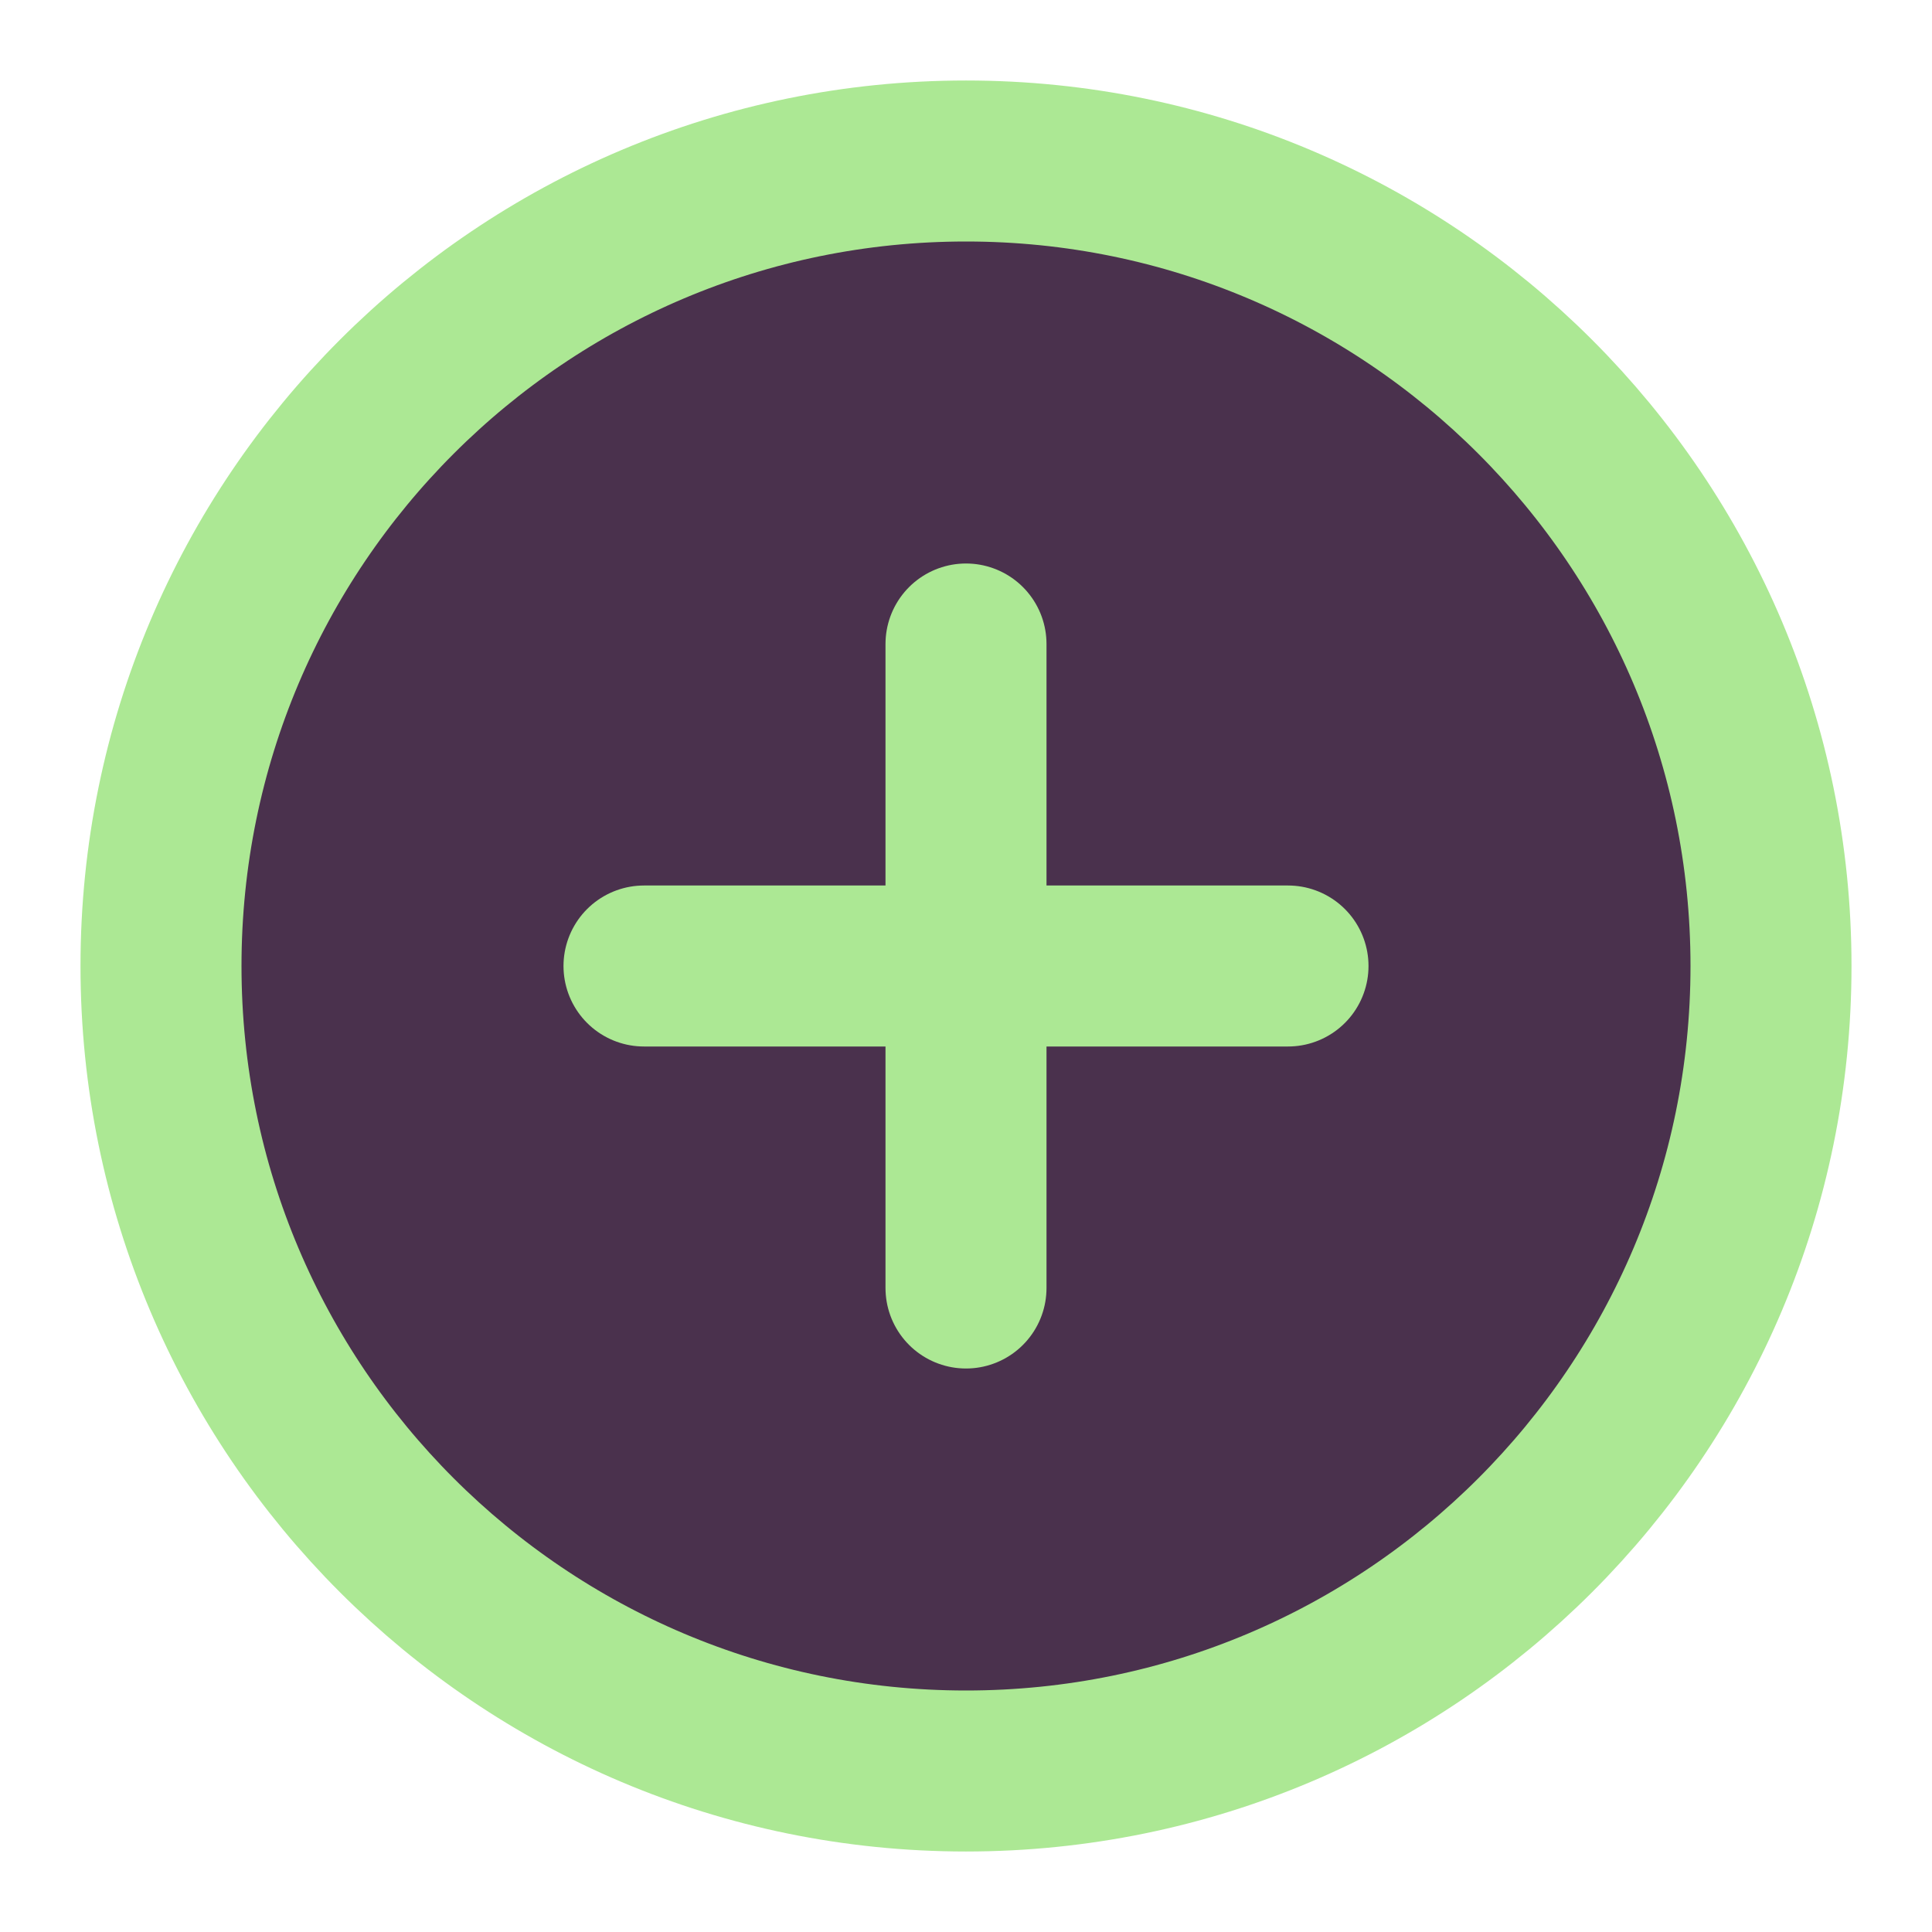
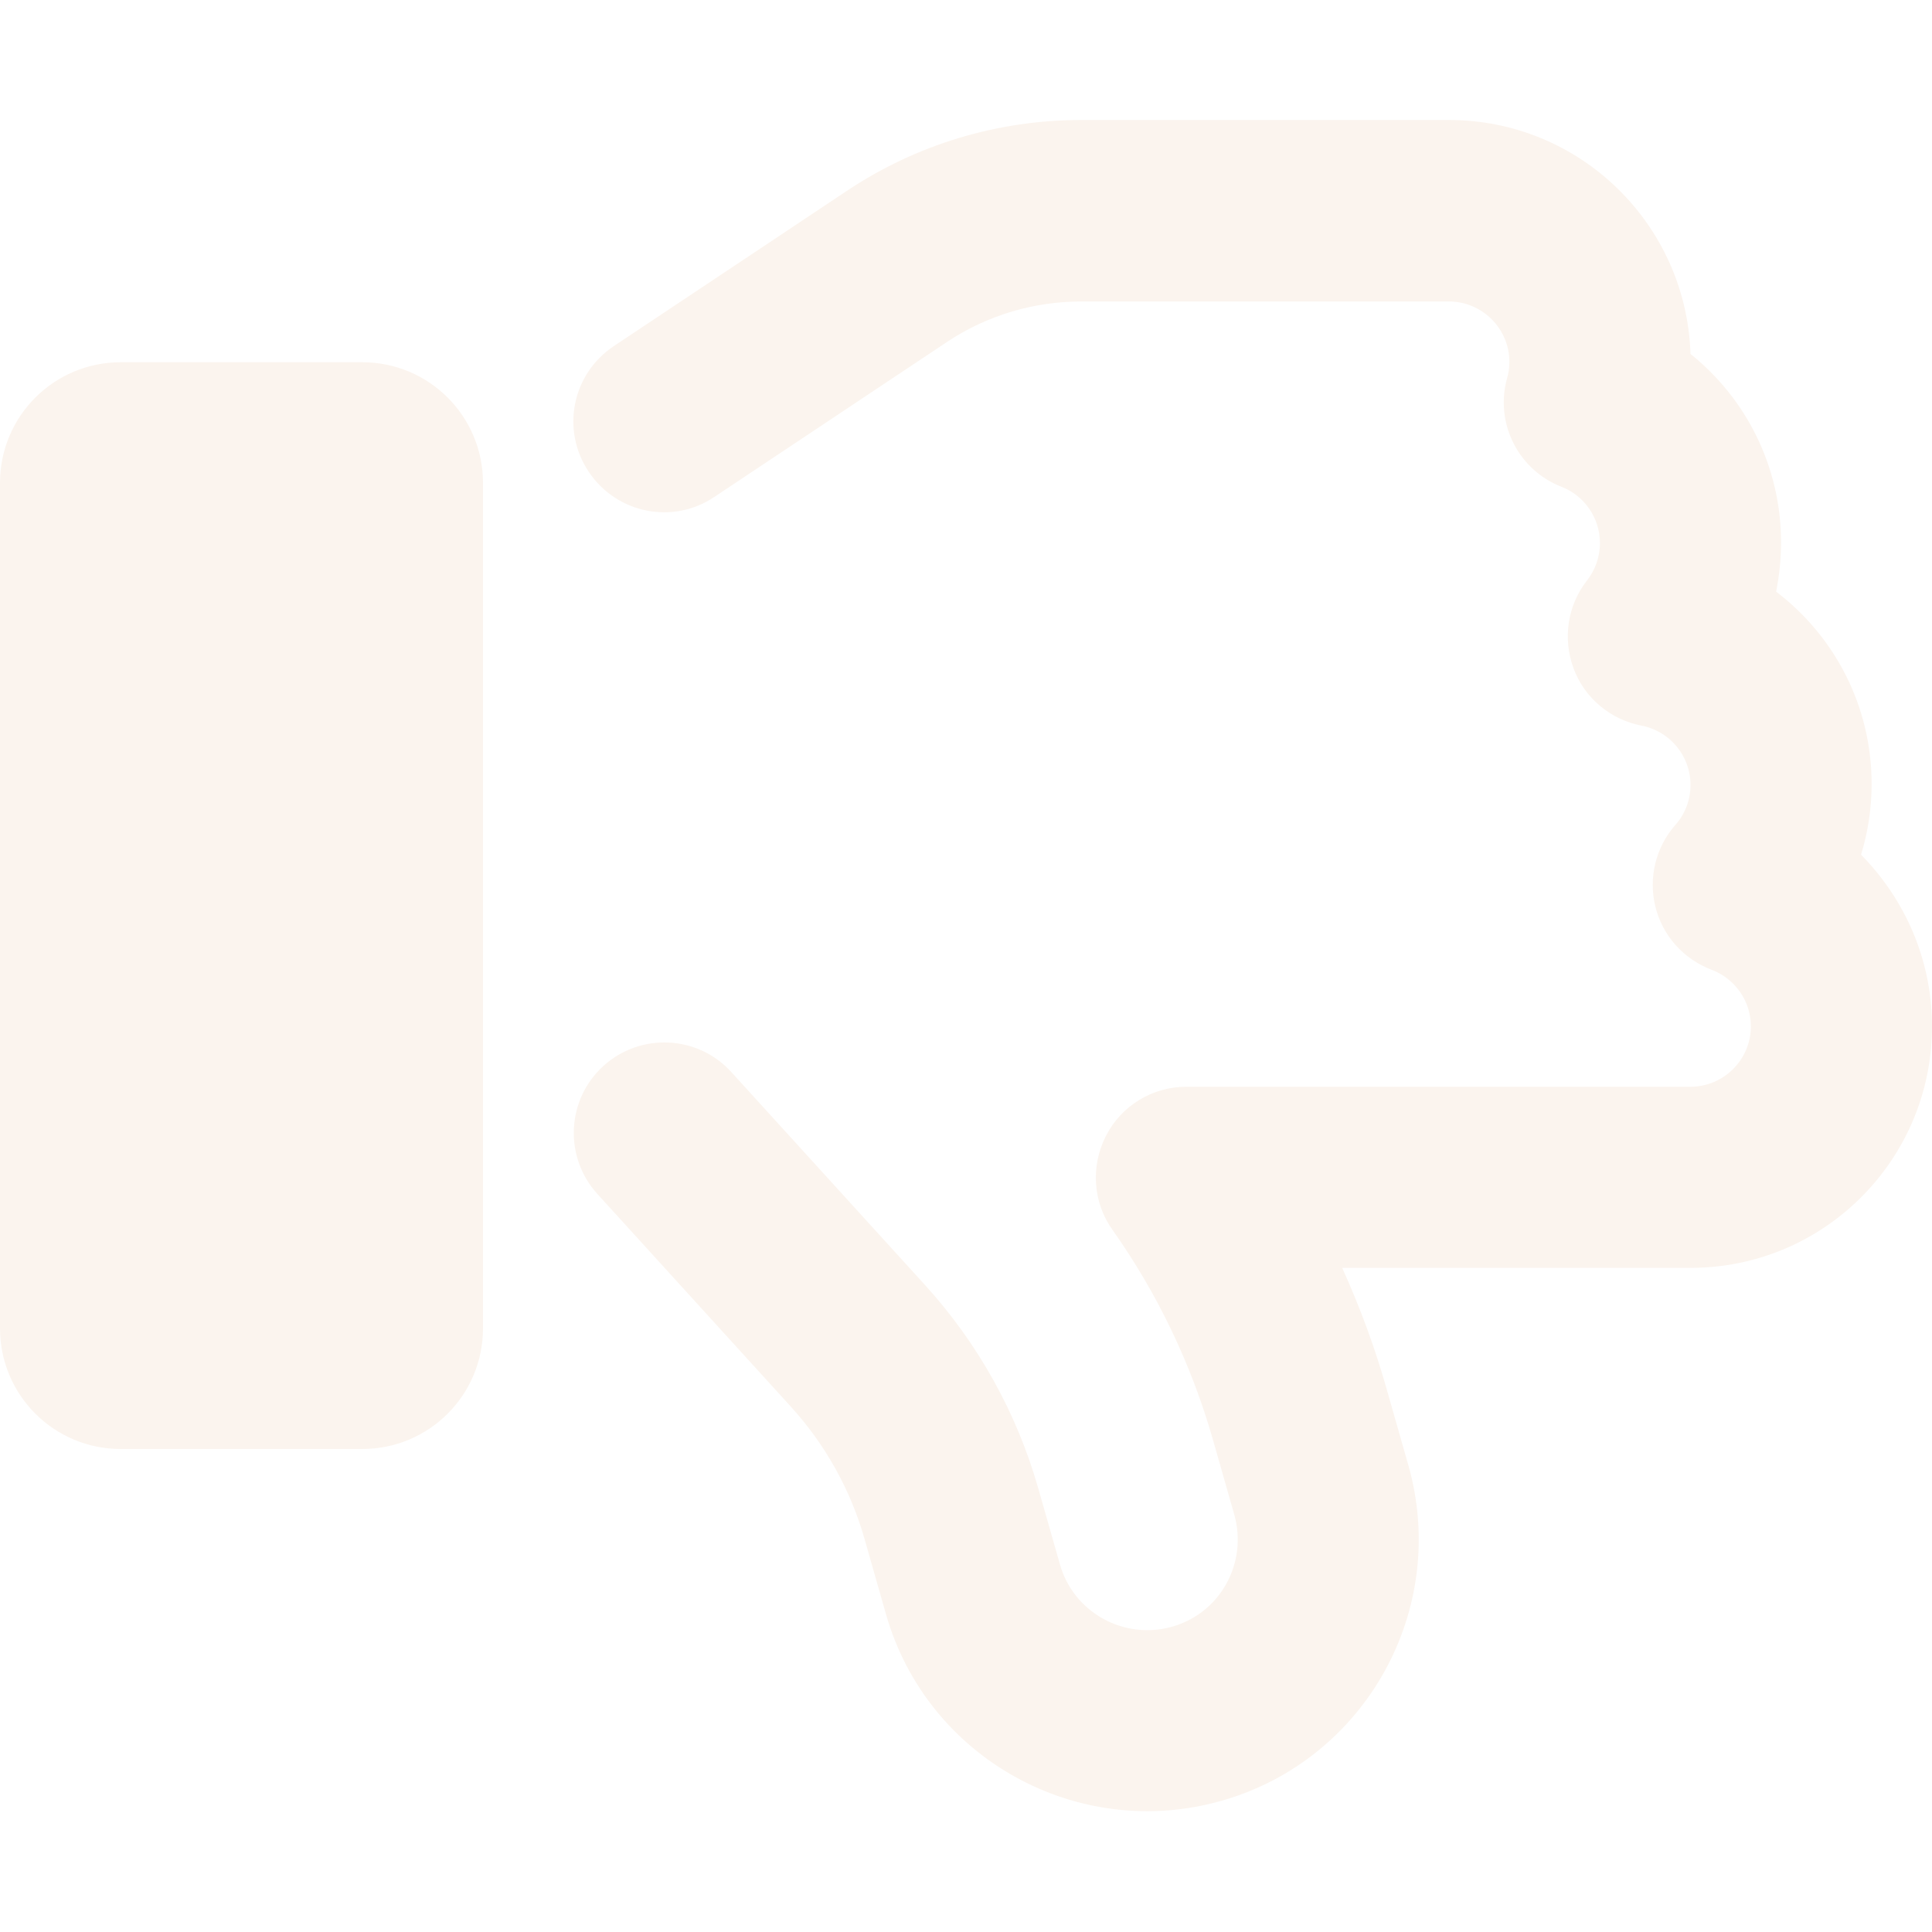
- <svg xmlns="http://www.w3.org/2000/svg" class="feather feather-plus-circle" fill="none" height="24" stroke="currentColor" stroke-linecap="round" stroke-linejoin="round" stroke-width="2" viewBox="0 0 24 24" width="24" version="1.1" id="svg2">
-   <defs id="defs2" />
-   <circle cx="12" cy="12" r="10" id="circle1" style="fill:#4a314d;fill-opacity:1;stroke:#ace894;stroke-opacity:1" />
-   <line x1="12" x2="12" y1="8" y2="16" id="line1" style="stroke:#ace894;stroke-opacity:1" />
-   <line x1="8" x2="16" y1="12" y2="12" id="line2" style="stroke:#ace894;stroke-opacity:1" />
+ <svg xmlns="http://www.w3.org/2000/svg" viewBox="0 0 512 512" version="1.1" id="svg1">
+   <defs id="defs1" />
+   <path d="M323.8 477.2c-38.2 10.9-78.1-11.2-89-49.4l-5.7-20c-3.7-13-10.4-25-19.5-35l-51.3-56.4c-8.9-9.8-8.2-25 1.6-33.9s25-8.2 33.9 1.6l51.3 56.4c14.1 15.5 24.4 34 30.1 54.1l5.7 20c3.6 12.7 16.9 20.1 29.7 16.5s20.1-16.9 16.5-29.7l-5.7-20c-5.7-19.9-14.7-38.7-26.6-55.5c-5.2-7.3-5.8-16.9-1.7-24.9s12.3-13 21.3-13L448 288c8.8 0 16-7.2 16-16c0-6.8-4.3-12.7-10.4-15c-7.4-2.8-13-9-14.9-16.7s.1-15.8 5.3-21.7c2.5-2.8 4-6.5 4-10.6c0-7.8-5.6-14.3-13-15.7c-8.2-1.6-15.1-7.3-18-15.2s-1.6-16.7 3.6-23.3c2.1-2.7 3.4-6.1 3.4-9.9c0-6.7-4.2-12.6-10.2-14.9c-11.5-4.5-17.7-16.9-14.4-28.8c.4-1.3 .6-2.8 .6-4.3c0-8.8-7.2-16-16-16H286.5c-12.6 0-25 3.7-35.5 10.7l-61.7 41.1c-11 7.4-25.9 4.4-33.3-6.7s-4.4-25.9 6.7-33.3l61.7-41.1c18.4-12.3 40-18.8 62.1-18.8H384c34.7 0 62.9 27.6 64 62c14.6 11.7 24 29.7 24 50c0 4.5-.5 8.8-1.3 13c15.4 11.7 25.3 30.2 25.3 51c0 6.5-1 12.8-2.8 18.7C504.8 238.3 512 254.3 512 272c0 35.3-28.6 64-64 64l-92.3 0c4.7 10.4 8.7 21.2 11.8 32.2l5.7 20c10.9 38.2-11.2 78.1-49.4 89zM32 384c-17.7 0-32-14.3-32-32V128c0-17.7 14.3-32 32-32H96c17.7 0 32 14.3 32 32V352c0 17.7-14.3 32-32 32H32z" id="path1" style="fill:#fbf4ee;fill-opacity:1" />
</svg>
